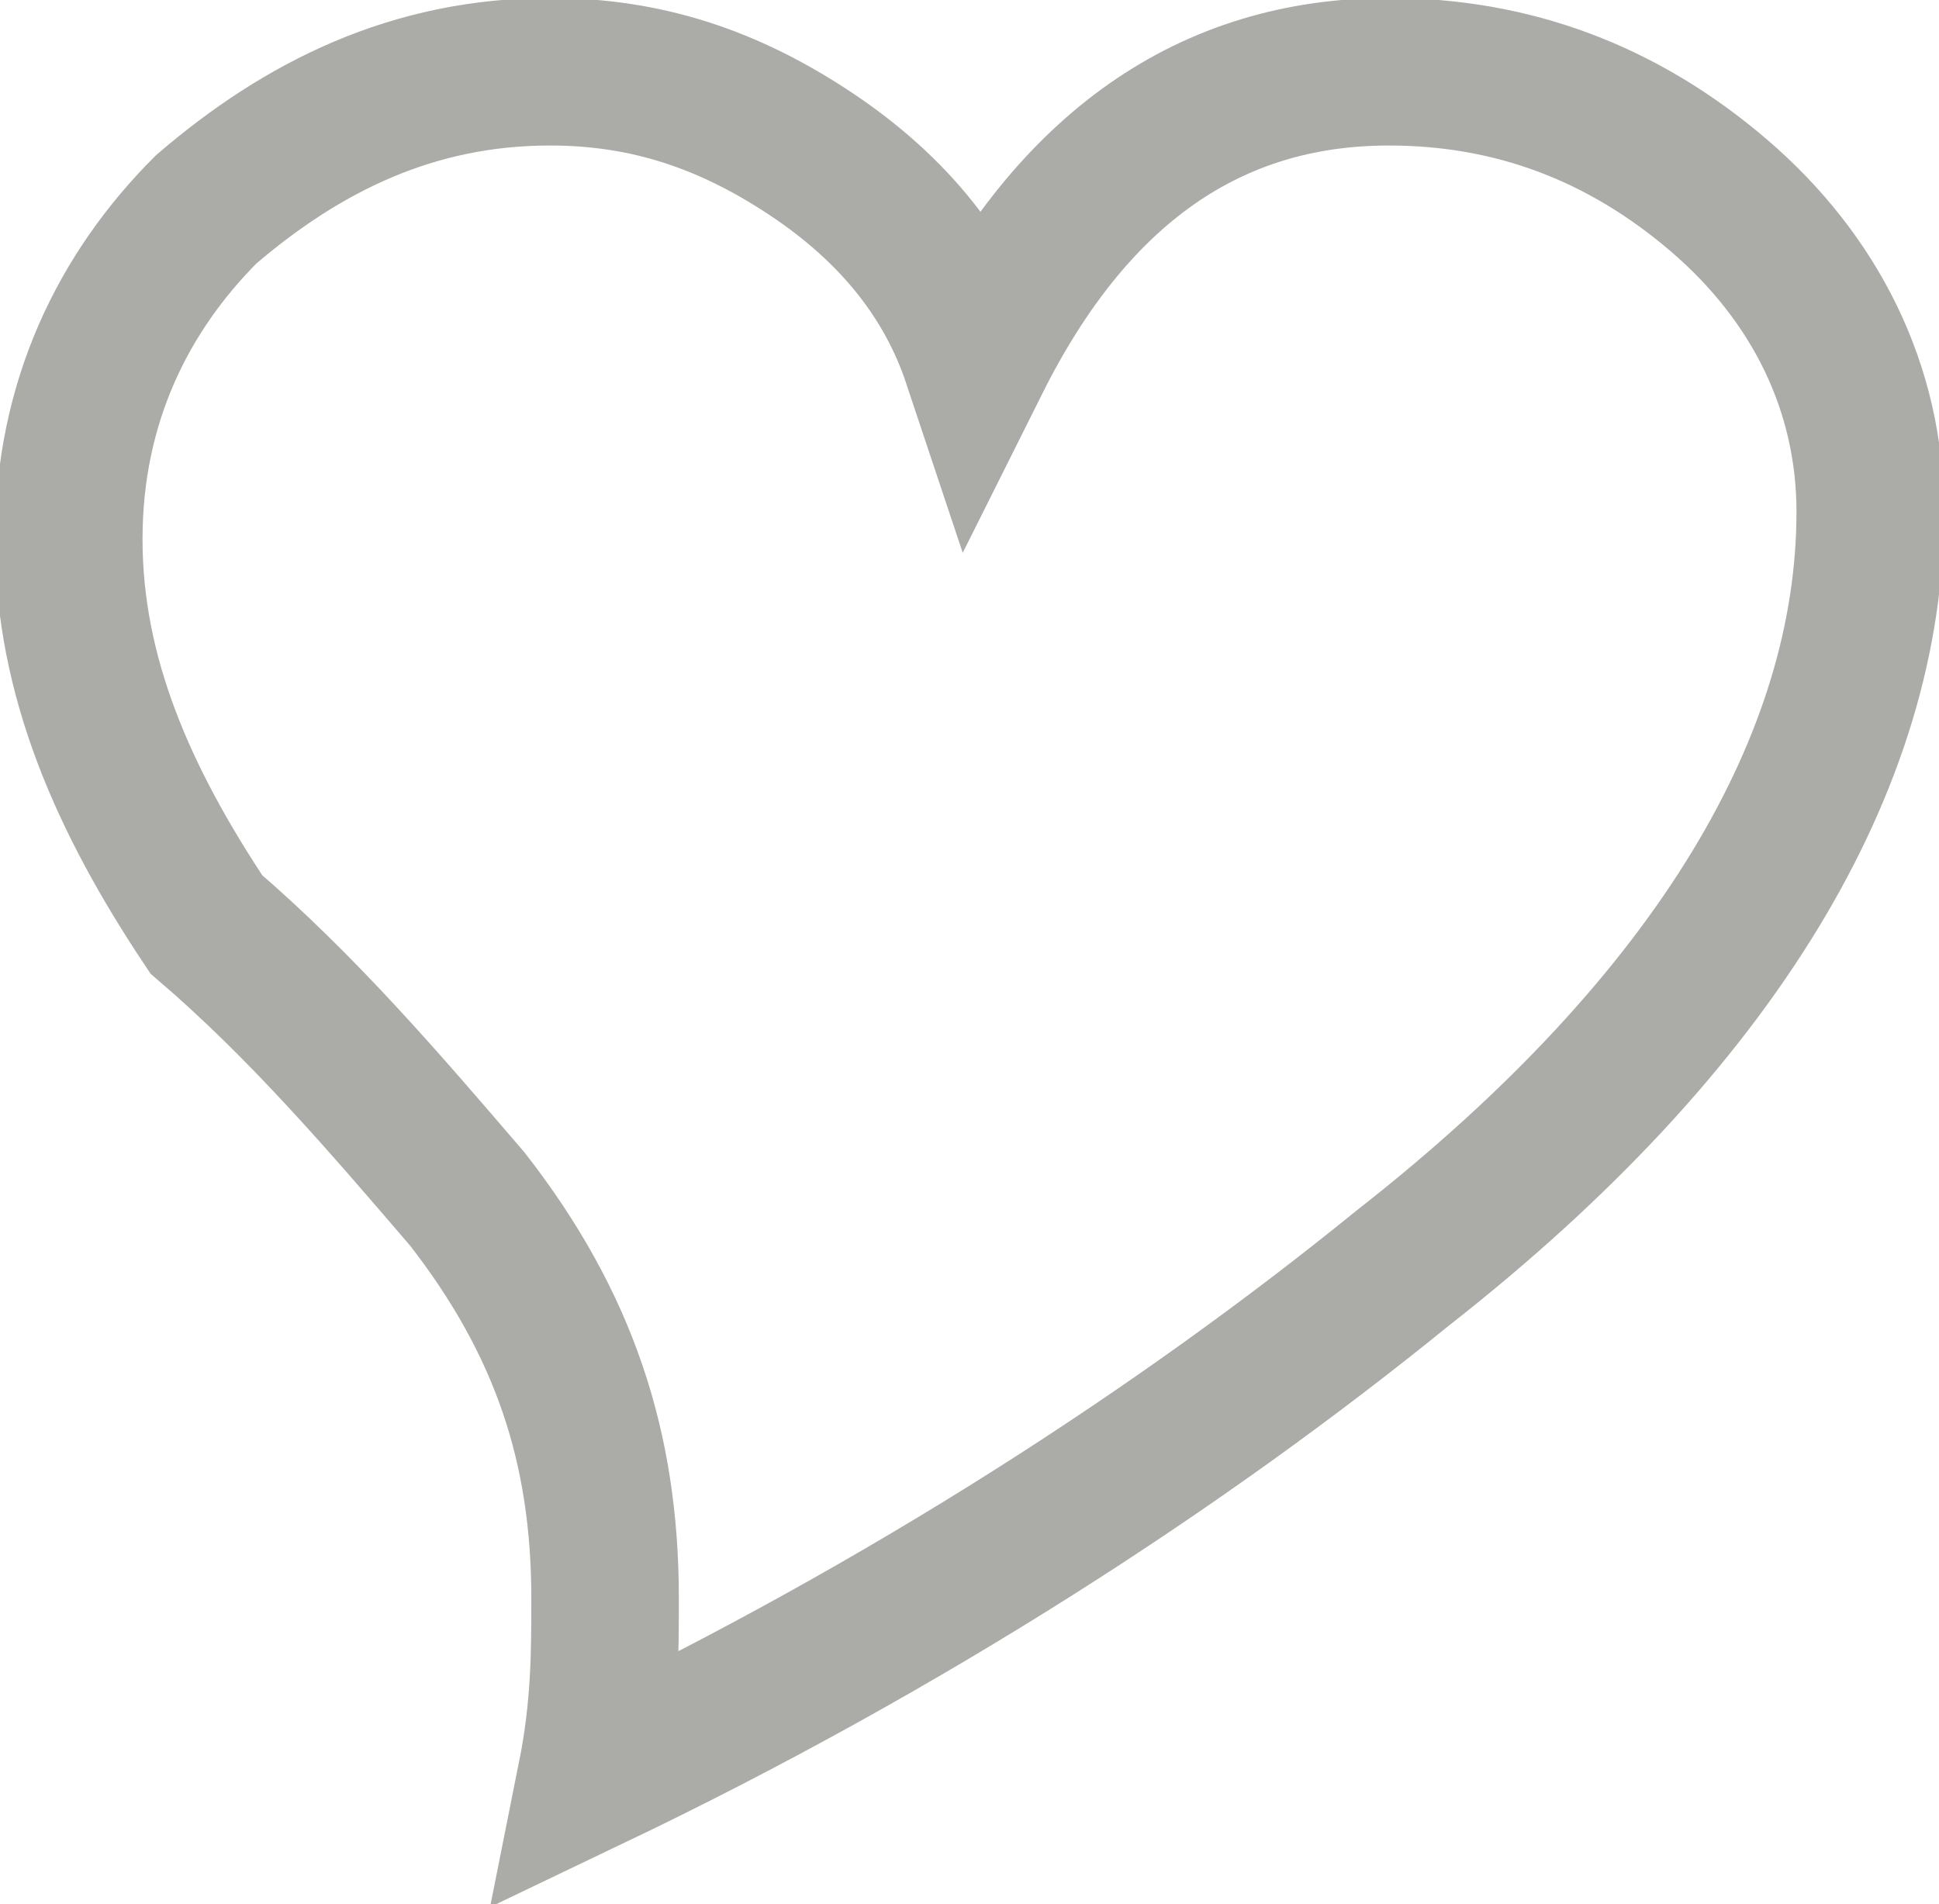
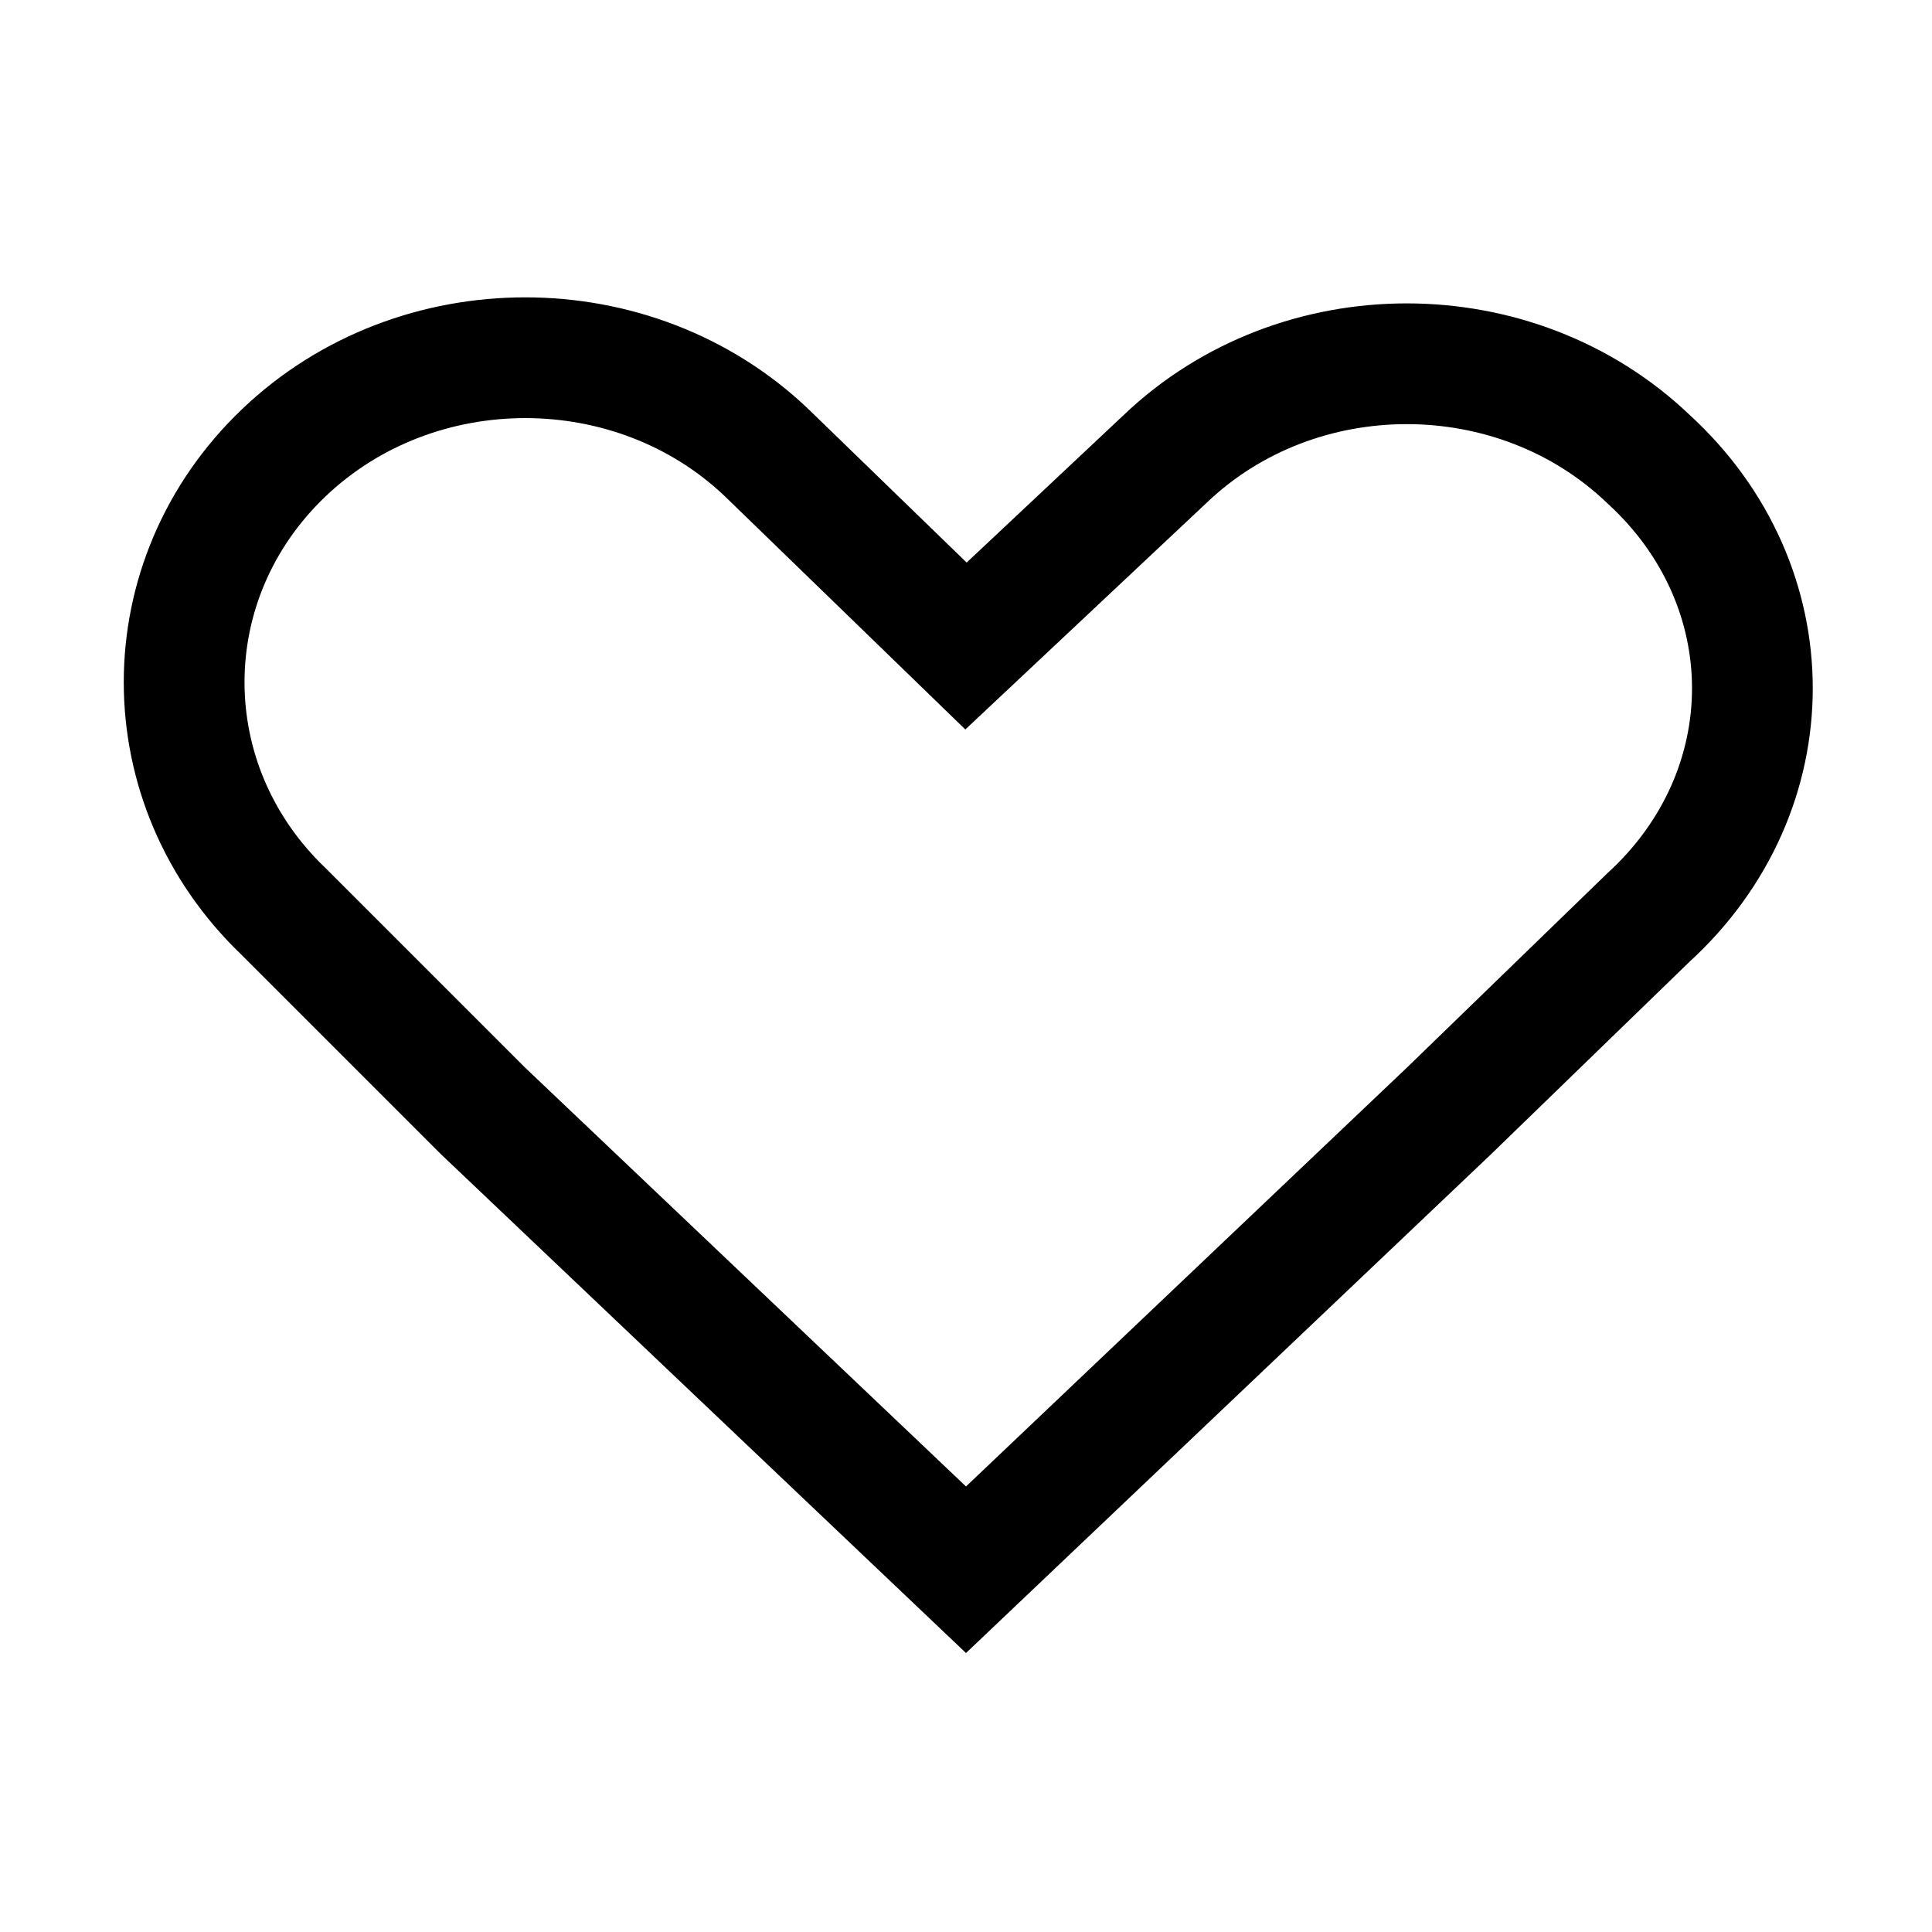
- <svg xmlns="http://www.w3.org/2000/svg" xml:space="preserve" width="0.055in" height="0.054in" version="1.1" style="shape-rendering:geometricPrecision; text-rendering:geometricPrecision; image-rendering:optimizeQuality; fill-rule:evenodd; clip-rule:evenodd" viewBox="0 0 141 138">
-   <defs>
-     <style type="text/css">
-    
-     .str0 {stroke:#ABACA7;stroke-width:10.728}
-     .fil0 {fill:none;fill-rule:nonzero}
-    
-   </style>
-   </defs>
-   <g id="Layer_x0020_1">
-     <g>
-       <path class="fil0 str0" d="M136 37c0,18 -11,37 -34,55 -16,13 -36,26 -59,37 1,-5 1,-9 1,-13 0,-11 -3,-20 -10,-29 -6,-7 -12,-14 -19,-20 -6,-9 -10,-18 -10,-28 0,-10 4,-18 10,-24 7,-6 15,-10 25,-10 7,0 13,2 19,6 6,4 10,9 12,15 7,-14 17,-21 30,-21 9,0 17,3 24,9 7,6 11,14 11,23z" />
-     </g>
-   </g>
+ <svg xmlns="http://www.w3.org/2000/svg" version="1.1" id="Icons" x="0px" y="0px" viewBox="0 0 32 32" style="enable-background:new 0 0 32 32;" xml:space="preserve">
+   <style type="text/css">
+ 	.st0{fill:none;stroke:#000000;stroke-width:2;stroke-miterlimit:10;}
+ 	.st1{fill:none;stroke:#000000;stroke-width:2;stroke-linejoin:round;stroke-miterlimit:10;}
+ 	.st2{fill:none;stroke:#000000;stroke-width:2;stroke-linecap:round;stroke-linejoin:round;stroke-miterlimit:10;}
+ 	.st3{fill:none;stroke:#000000;stroke-width:2;stroke-linecap:round;stroke-miterlimit:10;}
+ 	.st4{fill:none;stroke:#000000;stroke-width:2;stroke-linejoin:round;stroke-miterlimit:10;stroke-dasharray:3;}
+ </style>
+   <path class="st0" d="M27.3,7.6c-2.2-2.1-5.8-2.1-8,0L16,10.7l-3.3-3.2c-2.2-2.1-5.8-2.1-8,0s-2.2,5.5,0,7.6L8,18.4l8,7.6l8-7.6  l3.3-3.2C29.6,13.1,29.6,9.7,27.3,7.6z" />
</svg>
